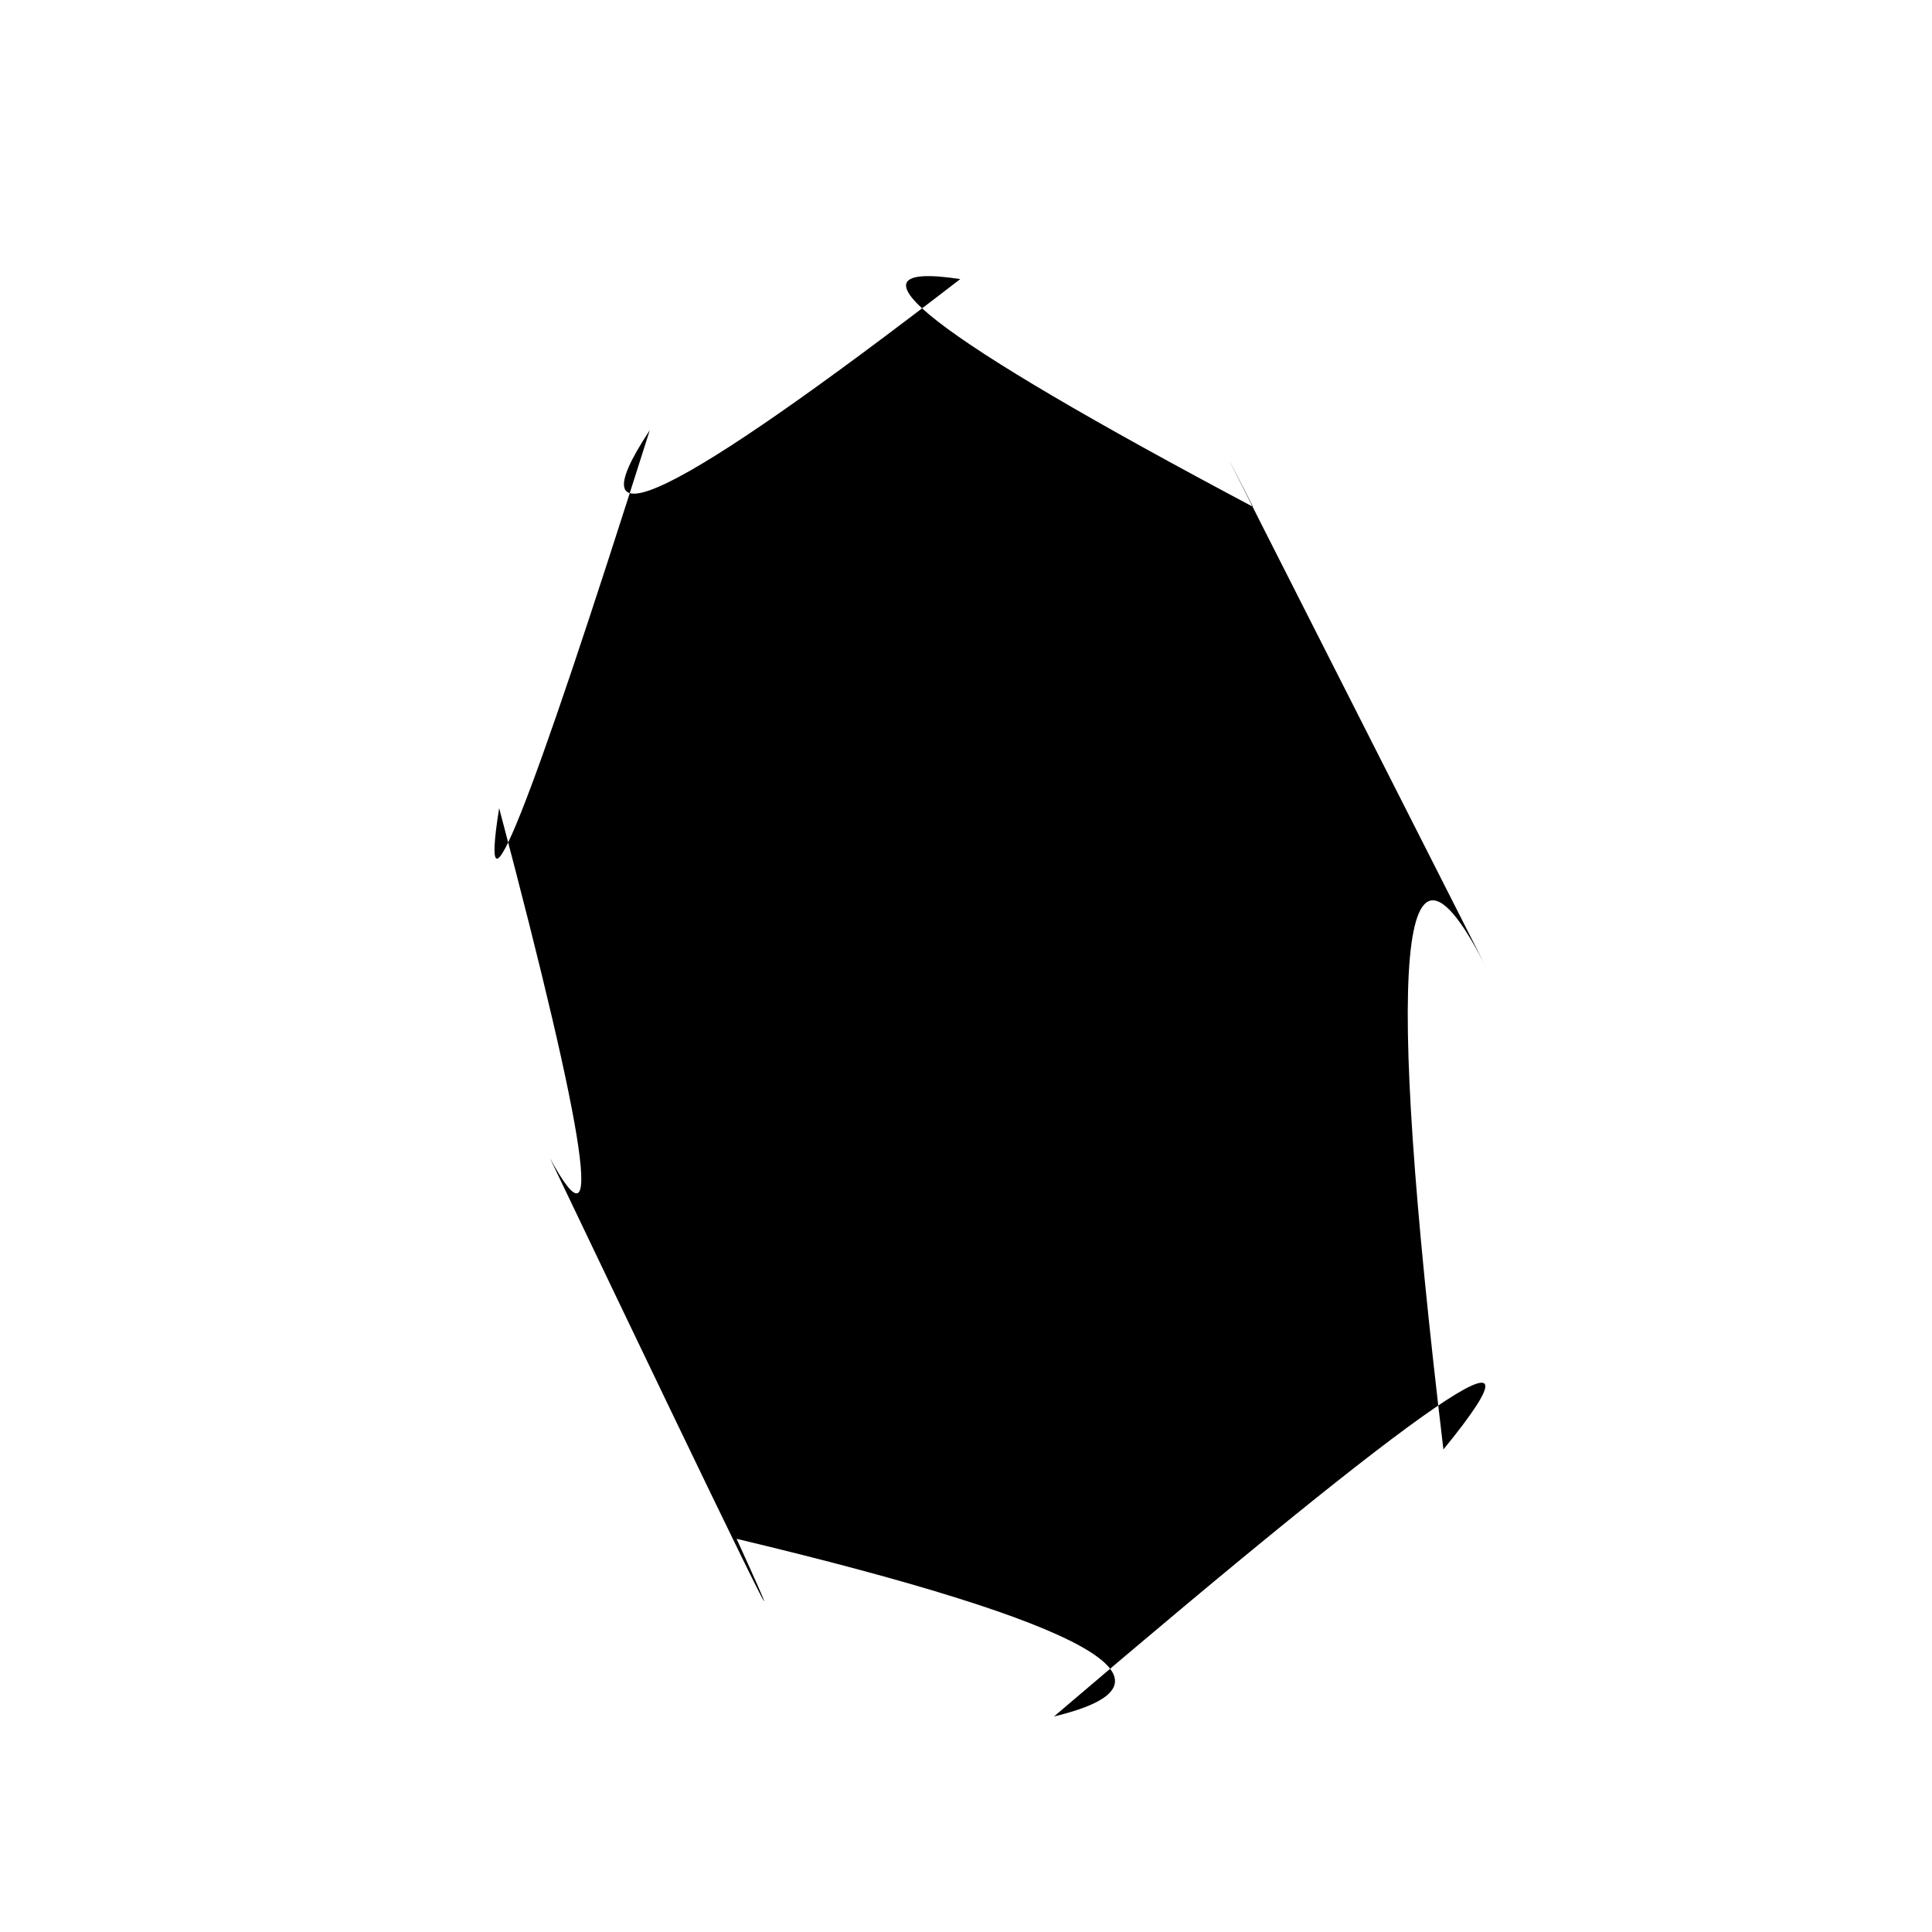
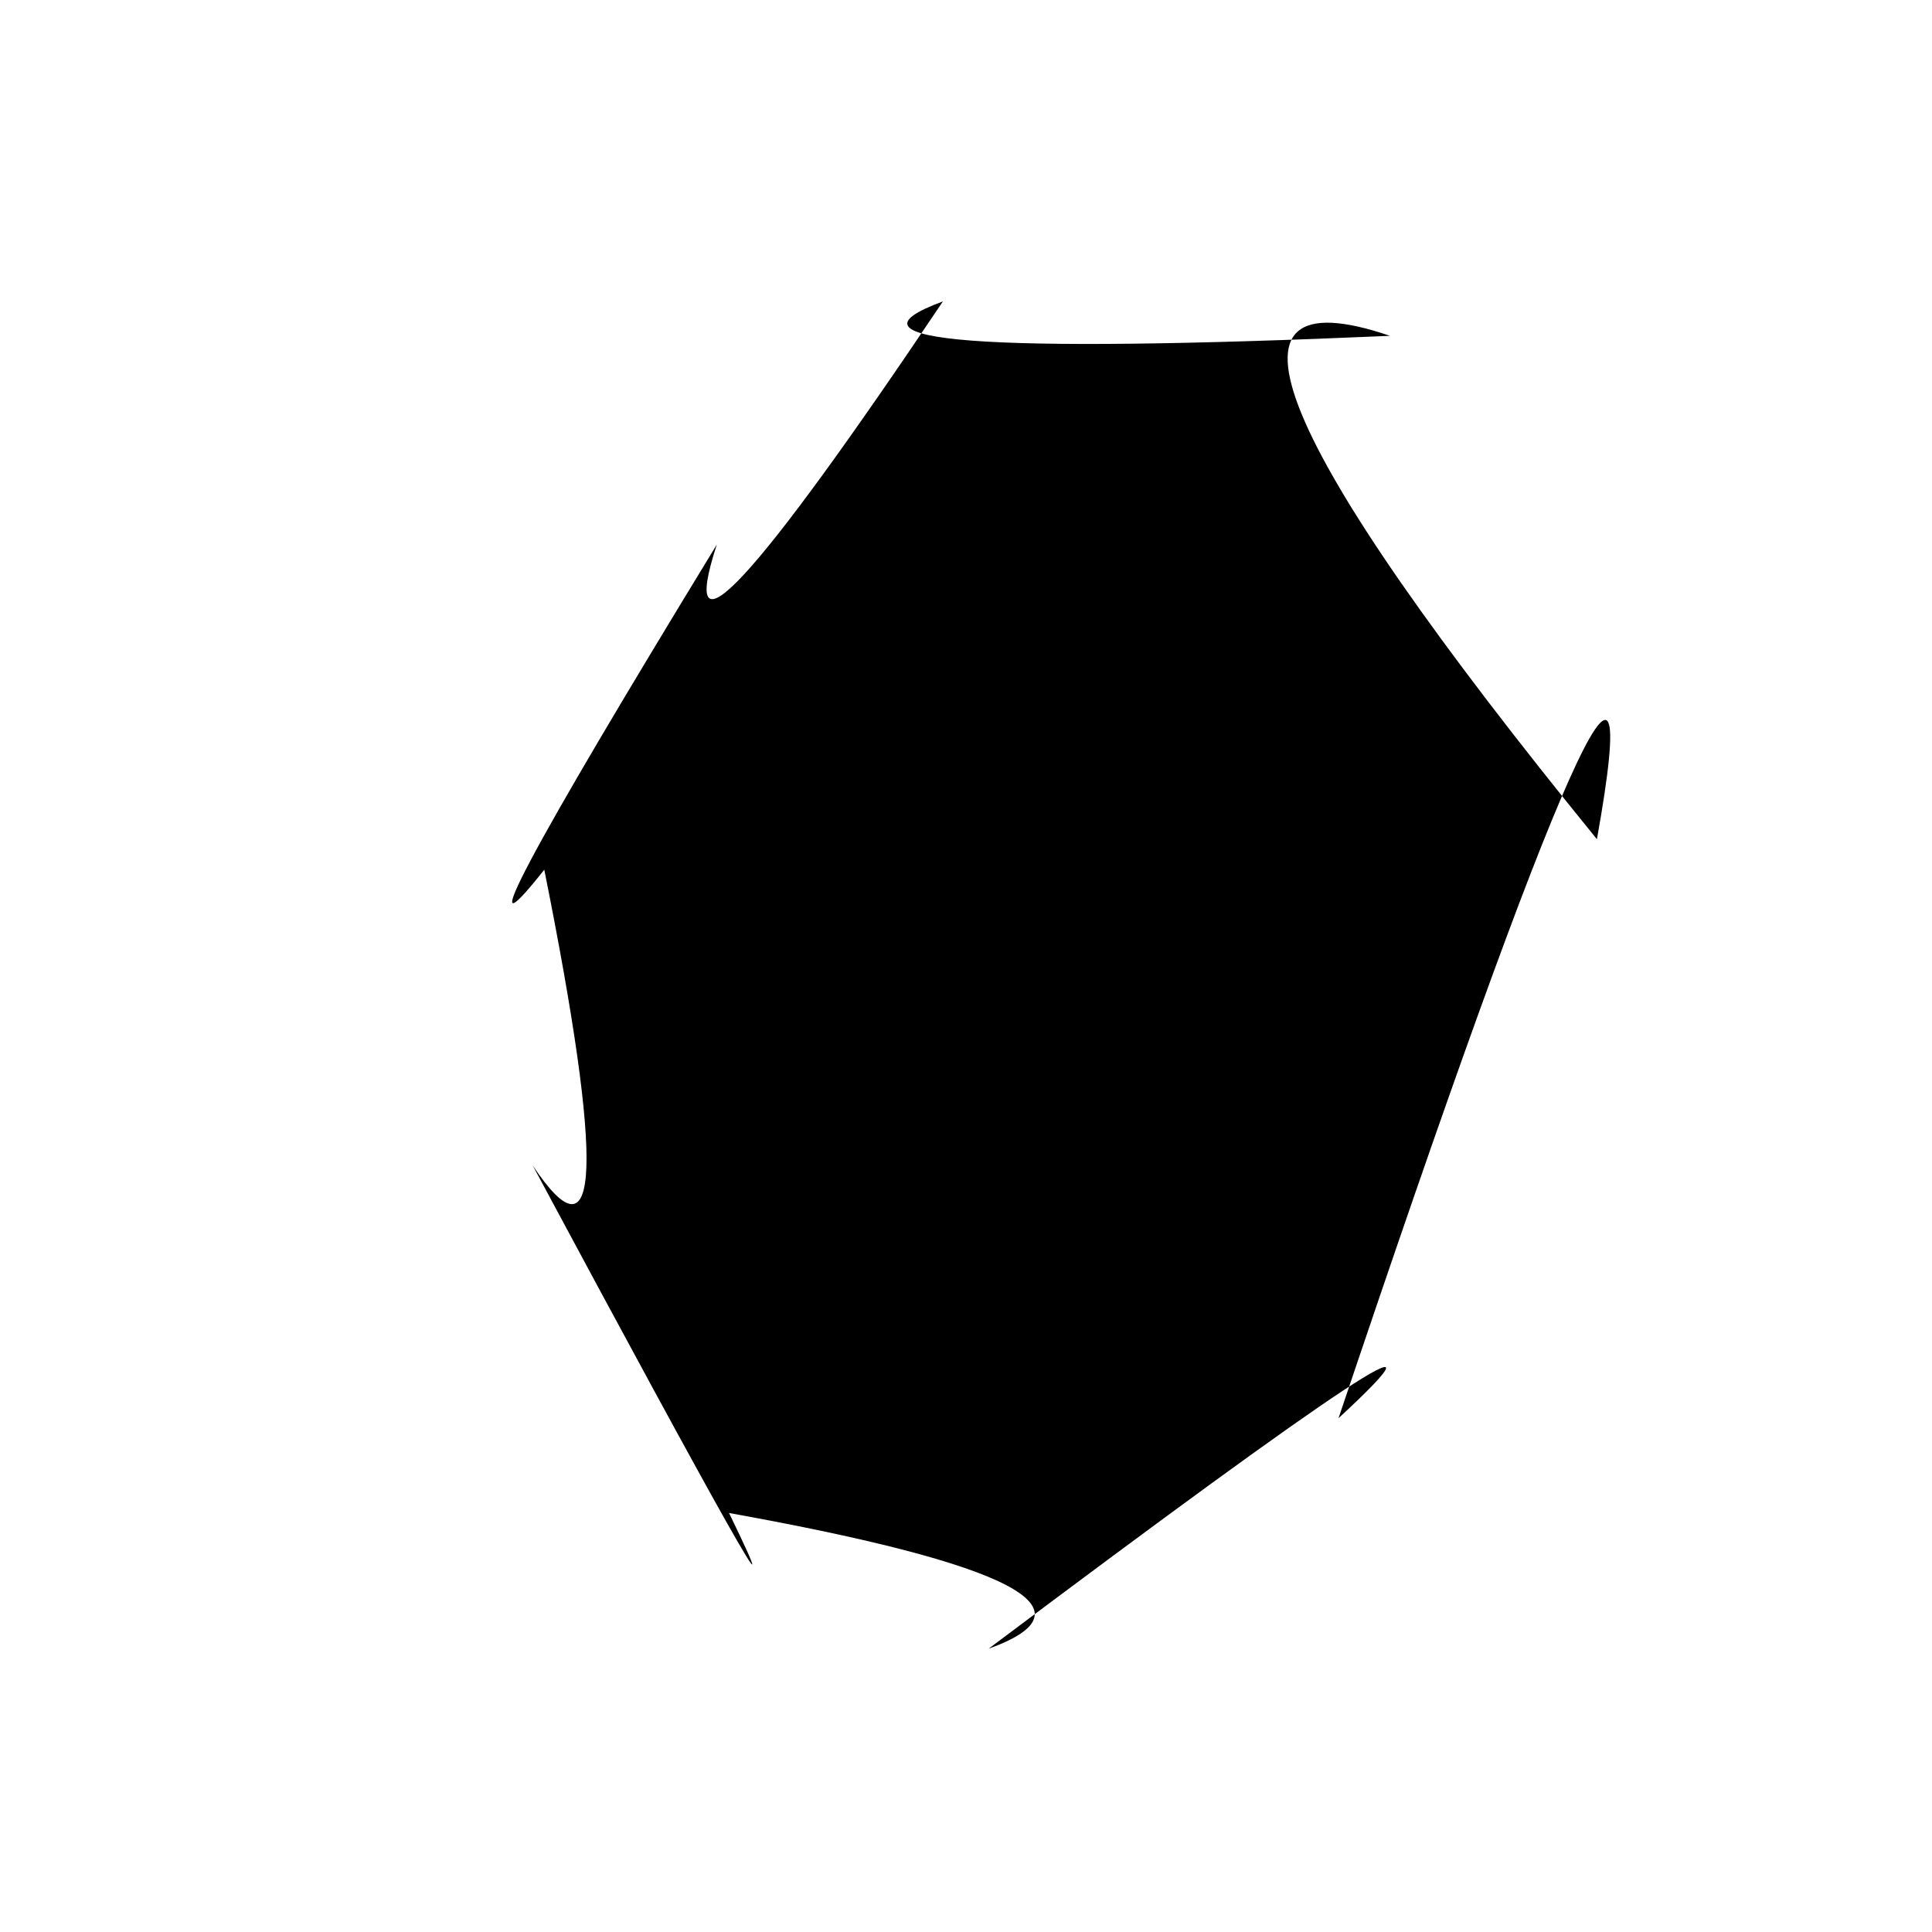
<svg xmlns="http://www.w3.org/2000/svg" viewBox="0 0 64 64" aria-hidden="true">
-   <path fill="black" d="M 31.81 9.245 Q 25.47 8.28 41.51 16.79 Q 38.15 10.21 49.265 32.115 Q 44.87 23.37 47.815 48.015 Q 53.66 40.86 34.915 56.86 Q 41.97 55.17 24.4 50.975 Q 27.86 58.55 18.215 38.36 Q 20.94 43.4 16.535 26.77 Q 15.49 33.32 21.525 14.25 Q 17.58 20.22 31.81 9.245 Z" />
+   <path fill="black" d="M 31.235 9.985 Q 25.71 12.01 46.045 11.125 Q 36.76 7.96 52.9 27.8 Q 55.33 14.29 44.34 46.98 Q 50.47 41.31 32.75 54.615 Q 38.21 52.65 24.15 50.12 Q 27.29 56.58 17.645 38.605 Q 21.01 43.66 18.03 28.81 Q 14.28 33.55 23.745 18.04 Q 21.78 24.07 31.235 9.985 Z" />
</svg>
